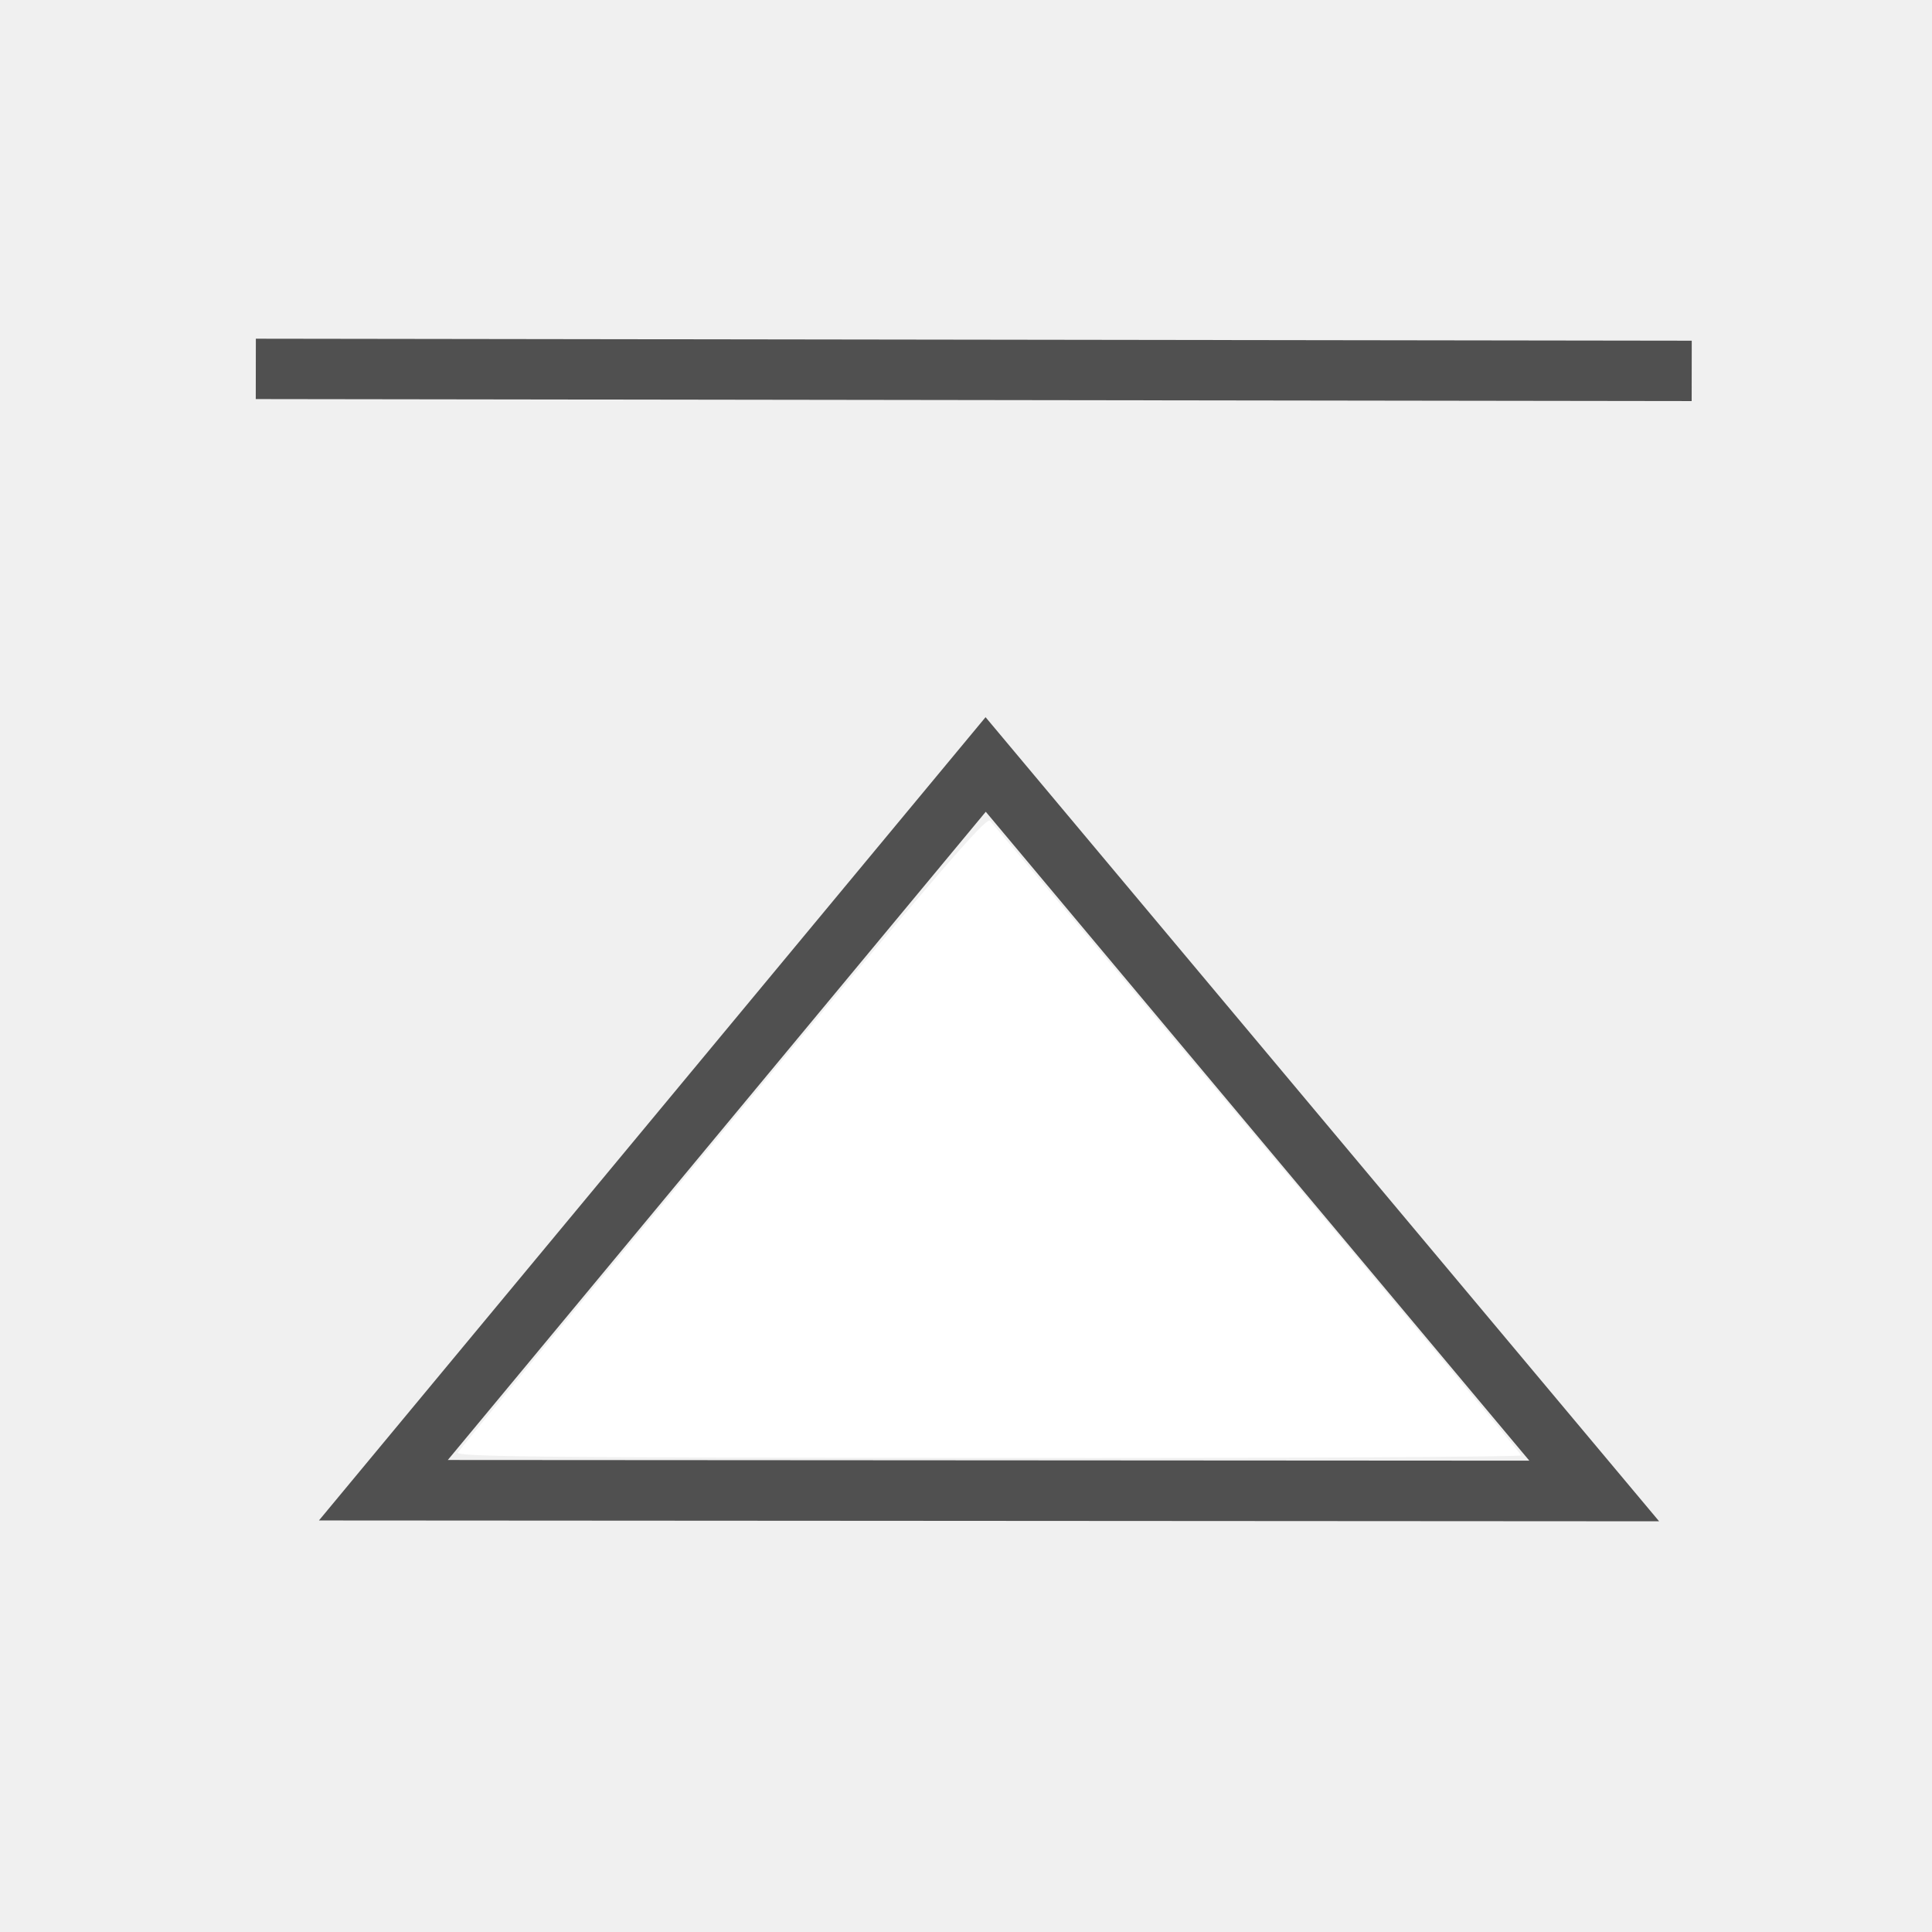
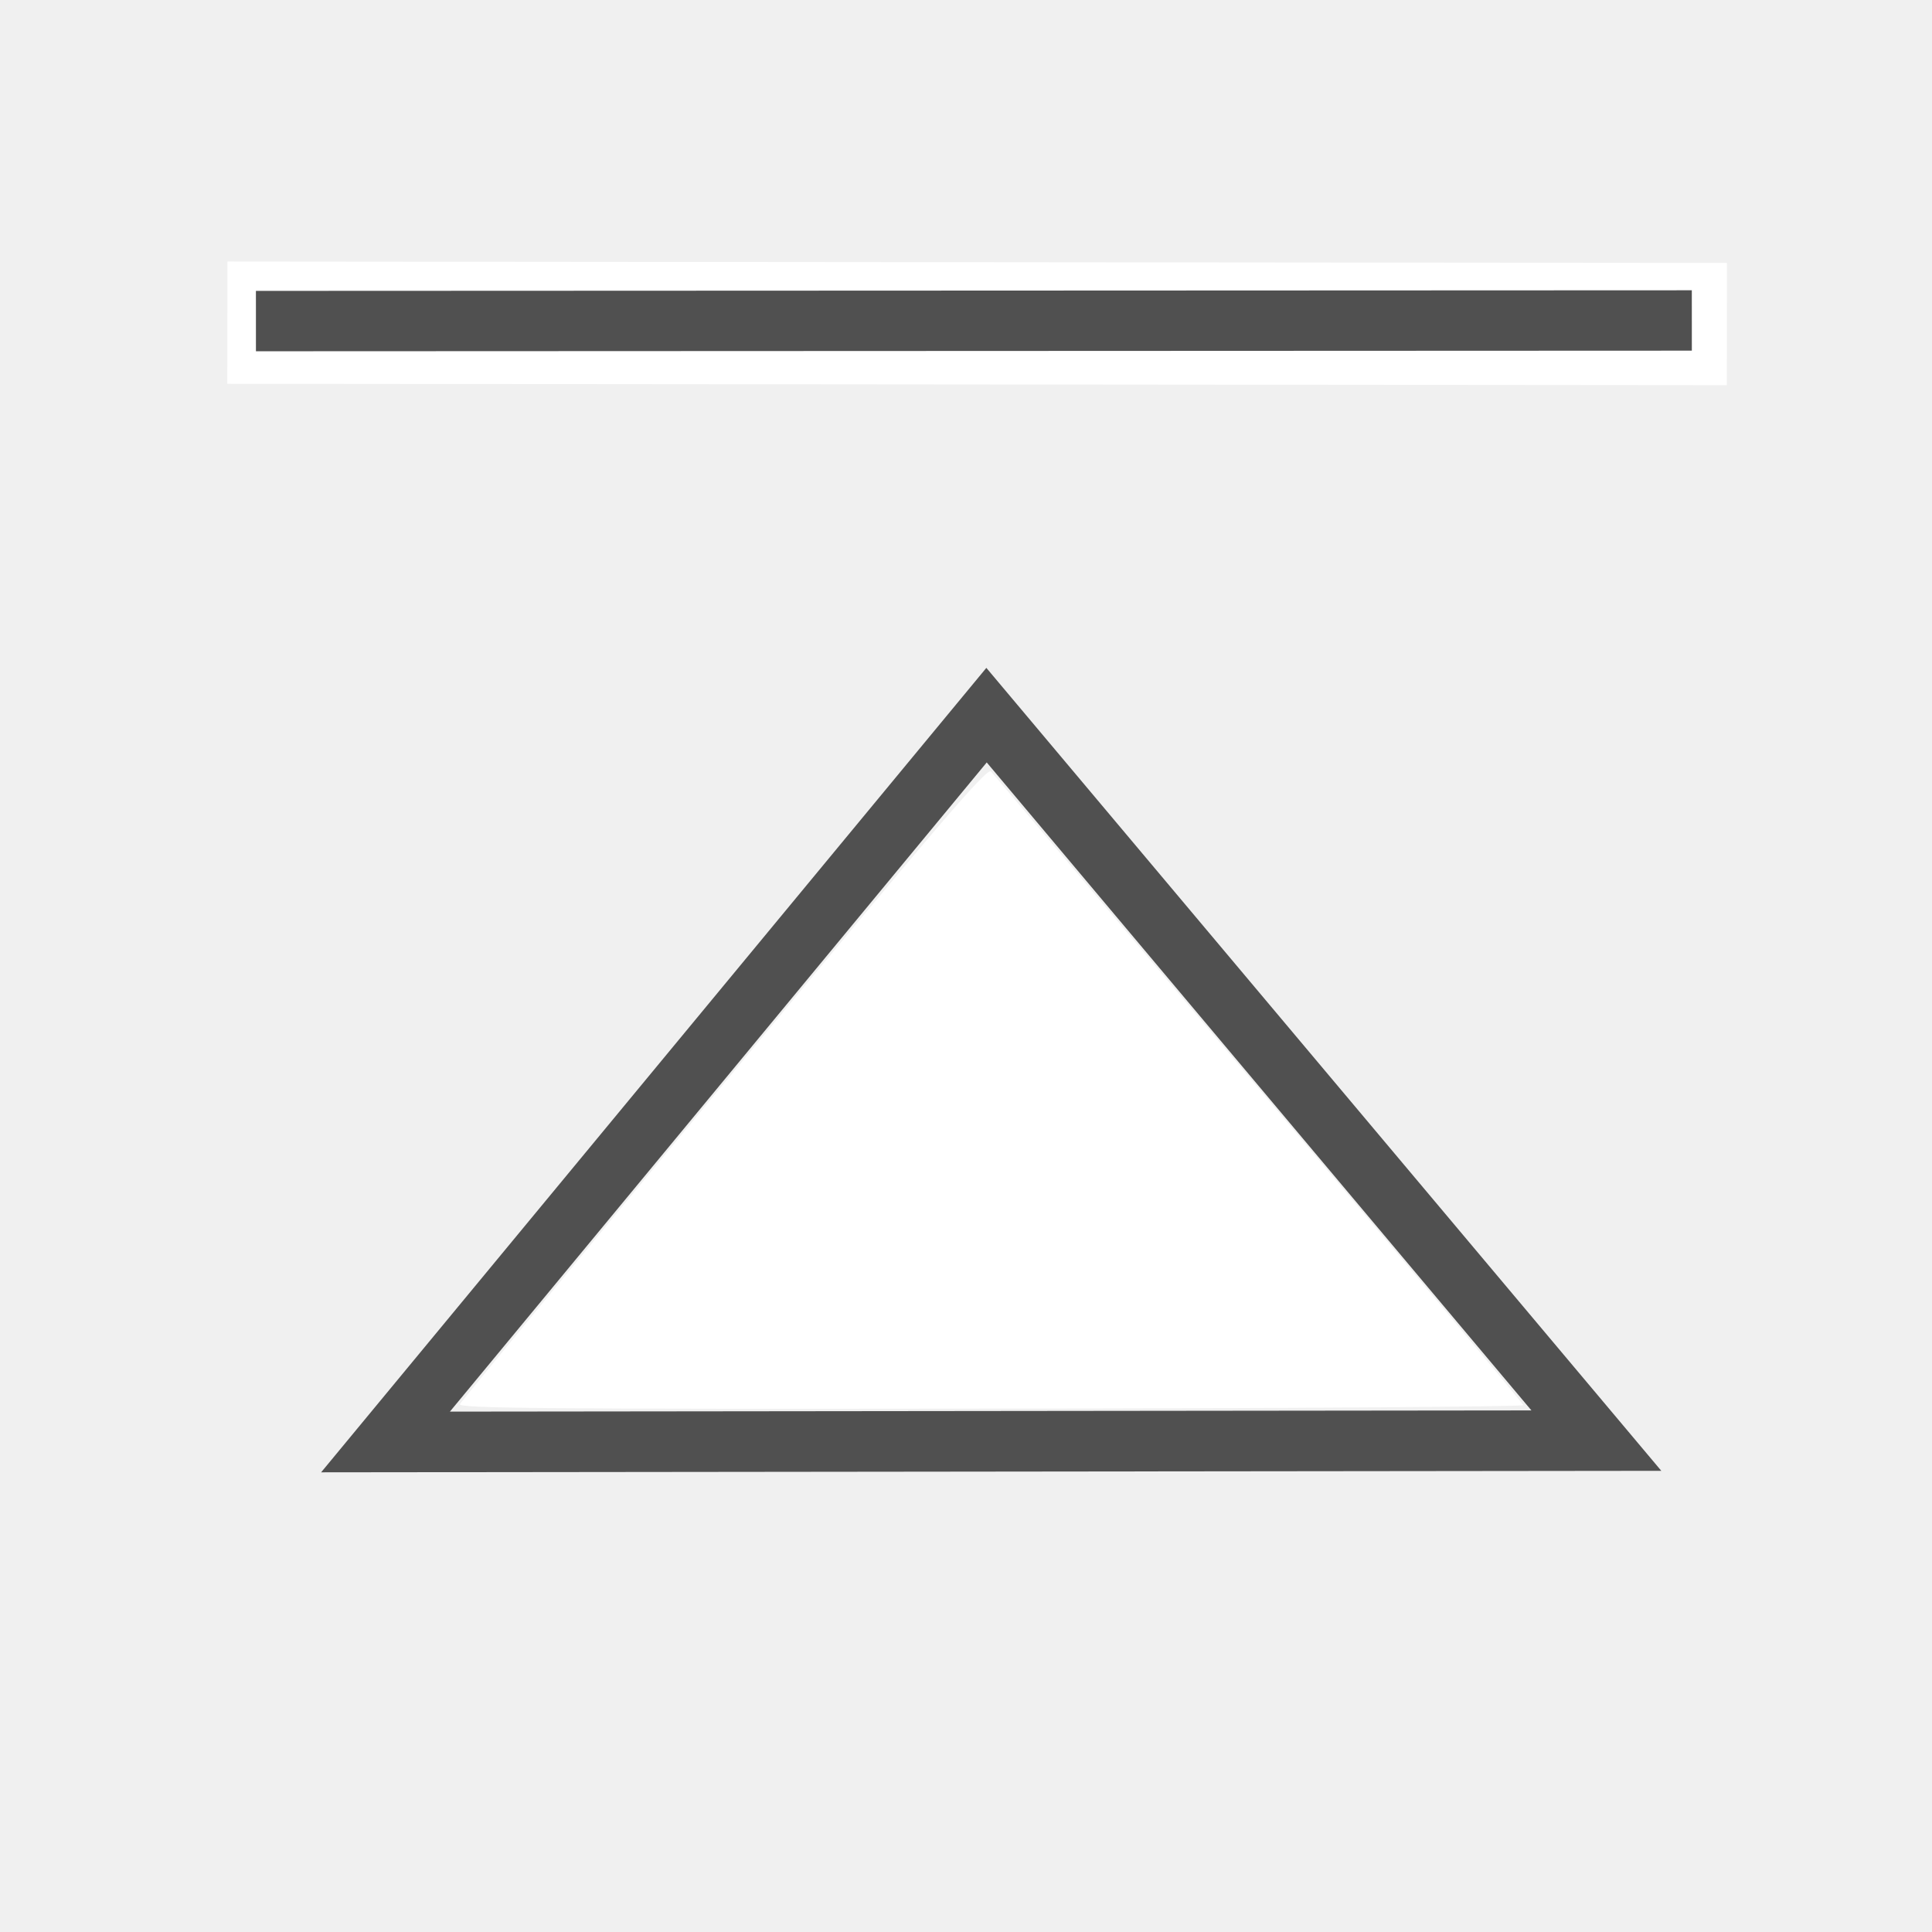
<svg xmlns="http://www.w3.org/2000/svg" width="32" height="32" viewBox="0 0 32 32" id="svg2" version="1.1">
  <defs id="defs4" />
  <g id="layer1" transform="translate(0,-1020.362)">
-     <g id="g4753" transform="rotate(-137.9635,16.71061,1037.526)">
+     <g id="g4753" transform="rotate(-138.0629,16.56514,1037.113)">
      <path id="path4756" d="m 19.371,1025.004 -14.904,13.42 15.544,2.188 z" style="fill:none;stroke:#4d4d4d;stroke-width:1.003px;stroke-linecap:butt;stroke-linejoin:miter;stroke-opacity:0.98" />
      <path id="path4760" d="m 12.507,1039.023 c 3.692,0.516 6.764,0.941 6.827,0.944 0.093,0 0.062,-1.279 -0.163,-6.785 -0.152,-3.735 -0.286,-6.835 -0.297,-6.888 -0.016,-0.082 -1.096,0.872 -6.585,5.815 -3.613,3.249 -6.549,5.927 -6.53,5.944 0.02,0.018 3.056,0.454 6.748,0.97 z" style="fill:#ffffff;fill-opacity:1;stroke:none;stroke-width:0.187;stroke-miterlimit:4;stroke-dasharray:none;stroke-opacity:1" />
    </g>
-     <path style="fill:none;fill-opacity:0.98;stroke:#4d4d4d;stroke-width:1px;stroke-linecap:butt;stroke-linejoin:miter;stroke-opacity:0.98" d="m 28.02,1026.505 -23.783,-0.033" id="path4774" />
+     <rect style="fill:#ffffff;fill-opacity:1;stroke:none;stroke-width:2.496;stroke-miterlimit:4;stroke-dasharray:none;stroke-opacity:1" id="rect9381" width="24.837" height="2.025" x="-29.543" y="-1026.715" transform="rotate(-179.9475)" />
+     <path style="fill:none;fill-opacity:0.98;stroke:#4d4d4d;stroke-width:1px;stroke-linecap:butt;stroke-linejoin:miter;stroke-opacity:0.98" d="m 28.022,1025.67 -23.783,0.01" id="path4774" />
  </g>
</svg>
